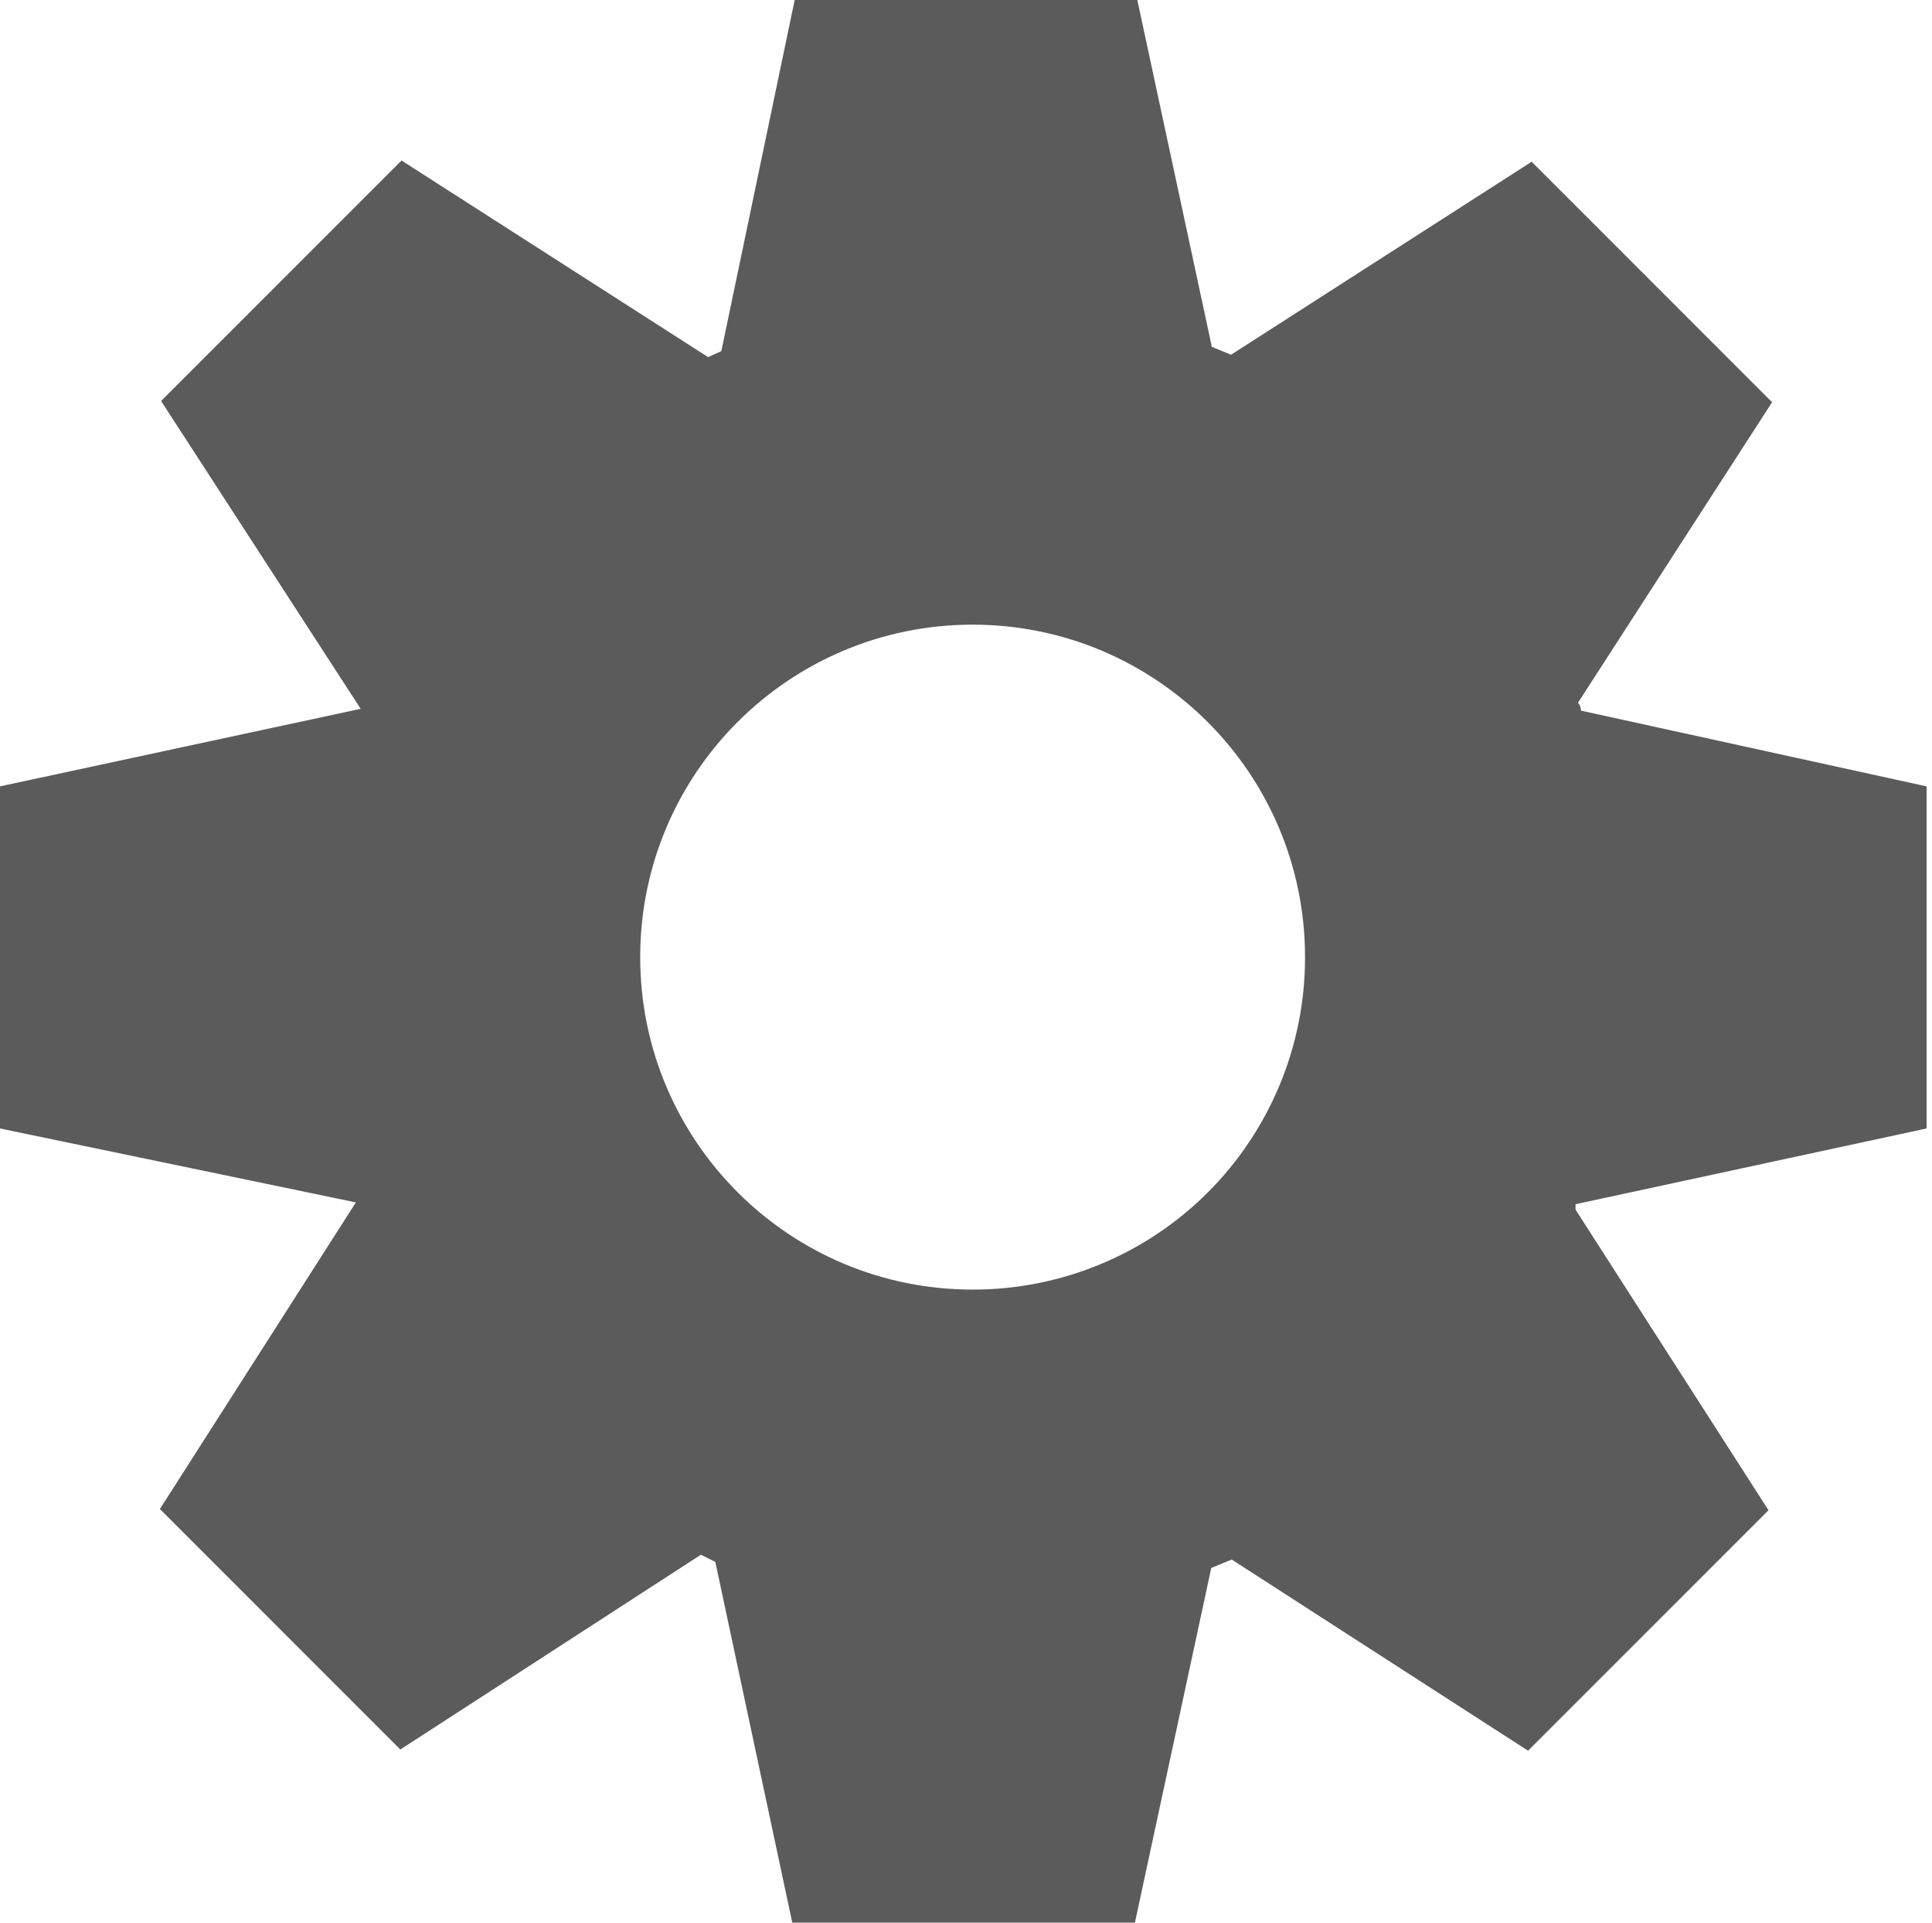
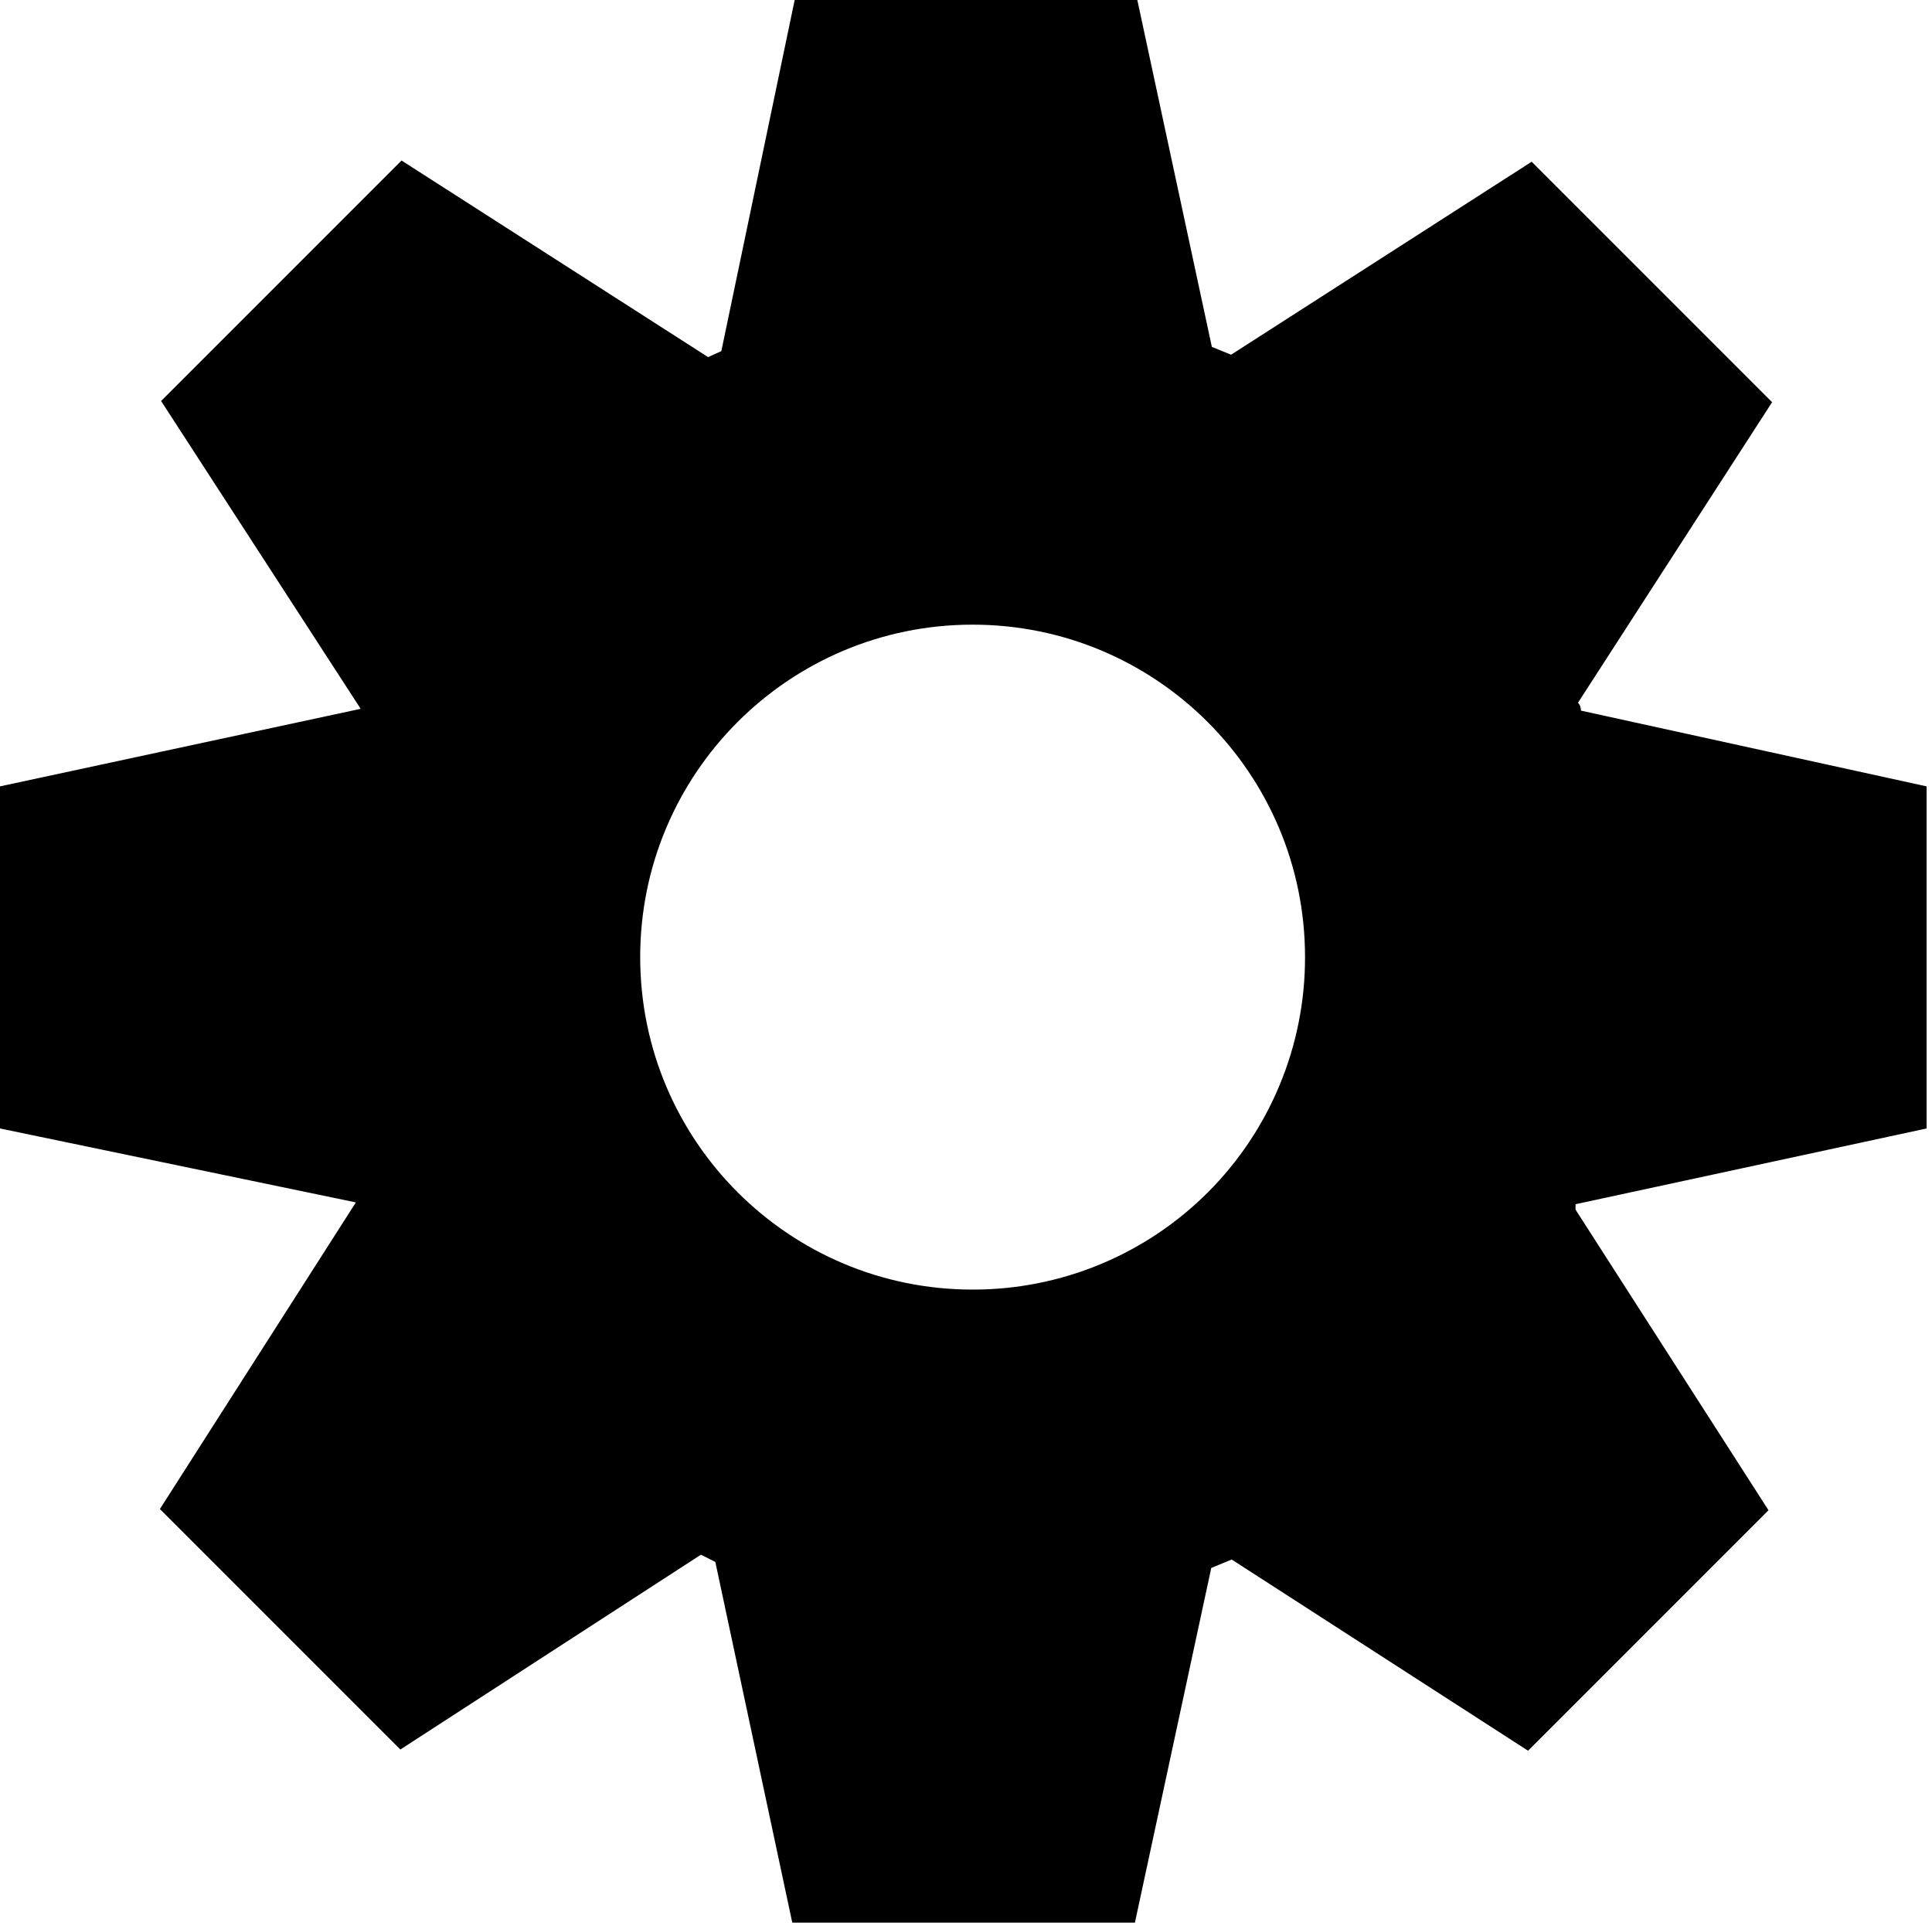
<svg xmlns="http://www.w3.org/2000/svg" viewBox="0 0 32.14 31.98">
  <g data-name="レイヤー 2">
-     <path d="M26.3 11.82s0-.09-.05-.13l3.23-5-2-2-2-2-5 3.21-.32-.13L18.92 0h-5.7L12 5.84l-.22.1-5.1-3.27-2 2-2 2L6 11.79l-6 1.29v5.69L5.92 20l-3.26 5.1 2 2 2 2 5-3.24.24.12 1.28 6h5.7l1.27-5.9.34-.14 4.93 3.18 2-2 2-2-3.21-5v-.09l5.84-1.26v-5.69zm-10.12 9.63a5.53 5.53 0 115.53-5.53 5.52 5.52 0 01-5.53 5.53z" fill="#5b5b5b" data-name="レイヤー 1" />
+     <path d="M26.3 11.82s0-.09-.05-.13l3.23-5-2-2-2-2-5 3.21-.32-.13L18.92 0h-5.7L12 5.84l-.22.1-5.1-3.27-2 2-2 2L6 11.79l-6 1.29v5.69L5.92 20l-3.26 5.1 2 2 2 2 5-3.24.24.12 1.28 6h5.7l1.27-5.9.34-.14 4.93 3.18 2-2 2-2-3.21-5v-.09l5.84-1.26v-5.69zm-10.12 9.63a5.53 5.53 0 115.53-5.53 5.52 5.52 0 01-5.53 5.53z" data-name="レイヤー 1" />
  </g>
</svg>
